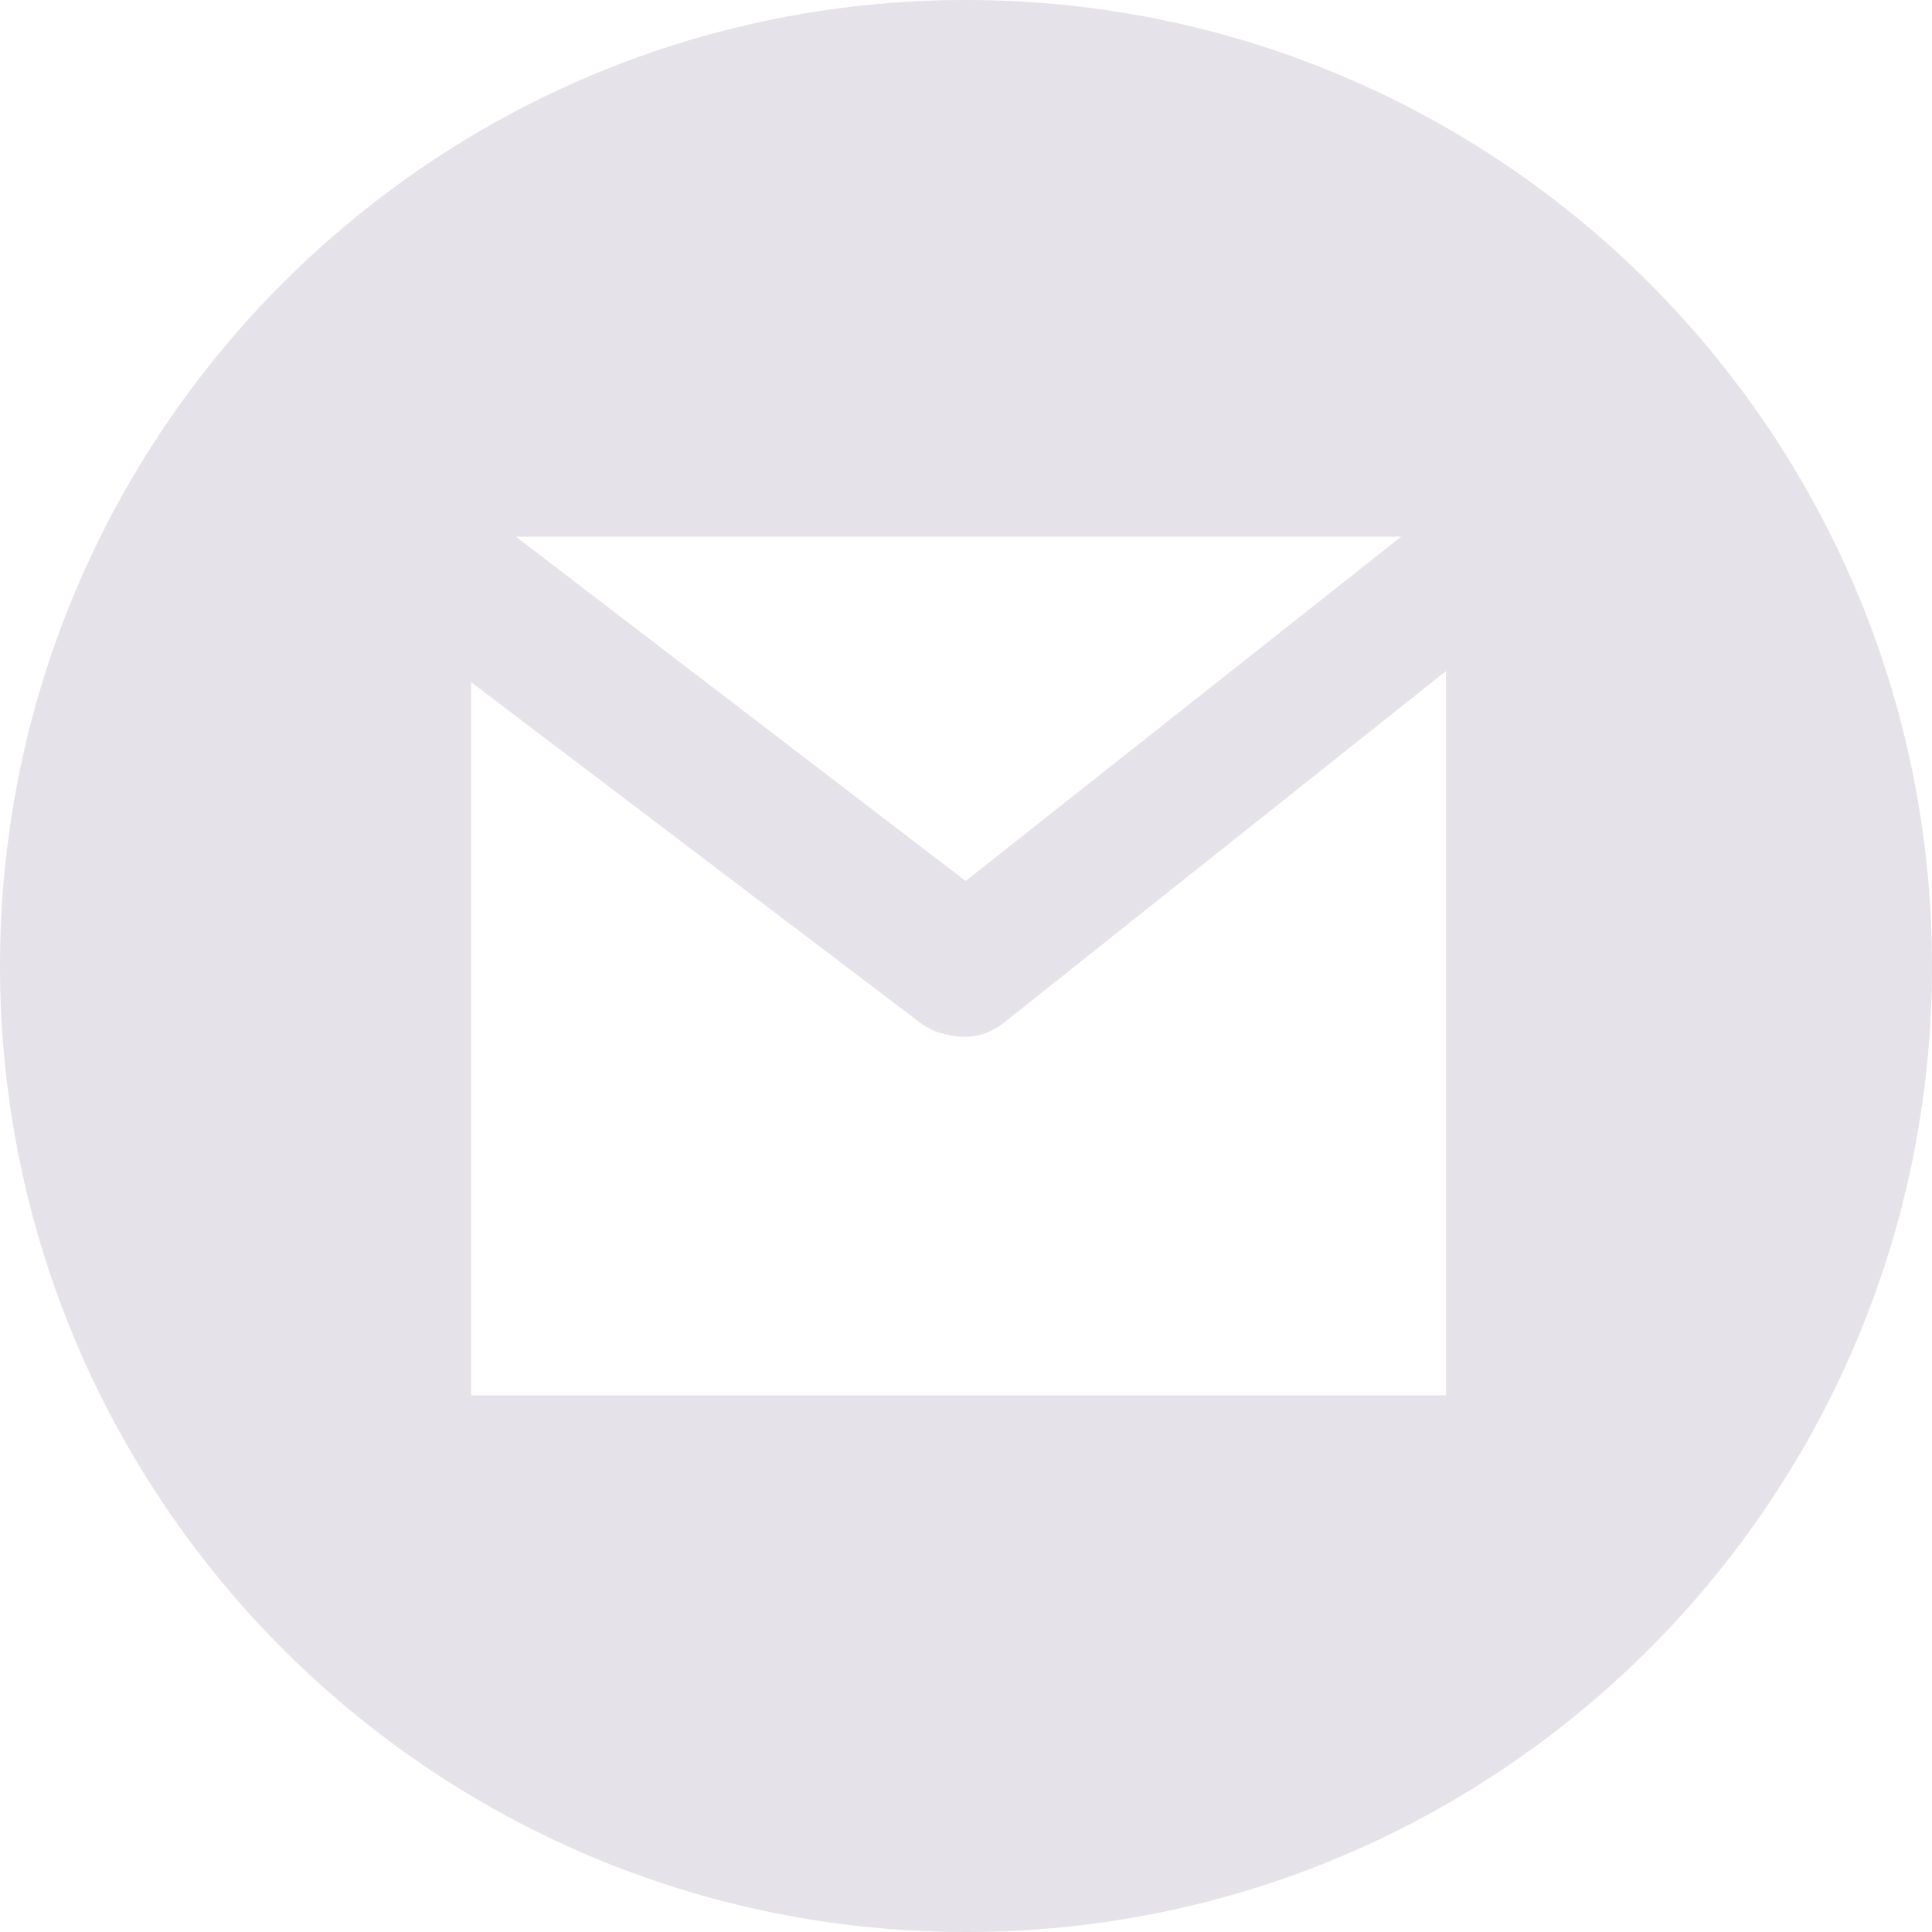
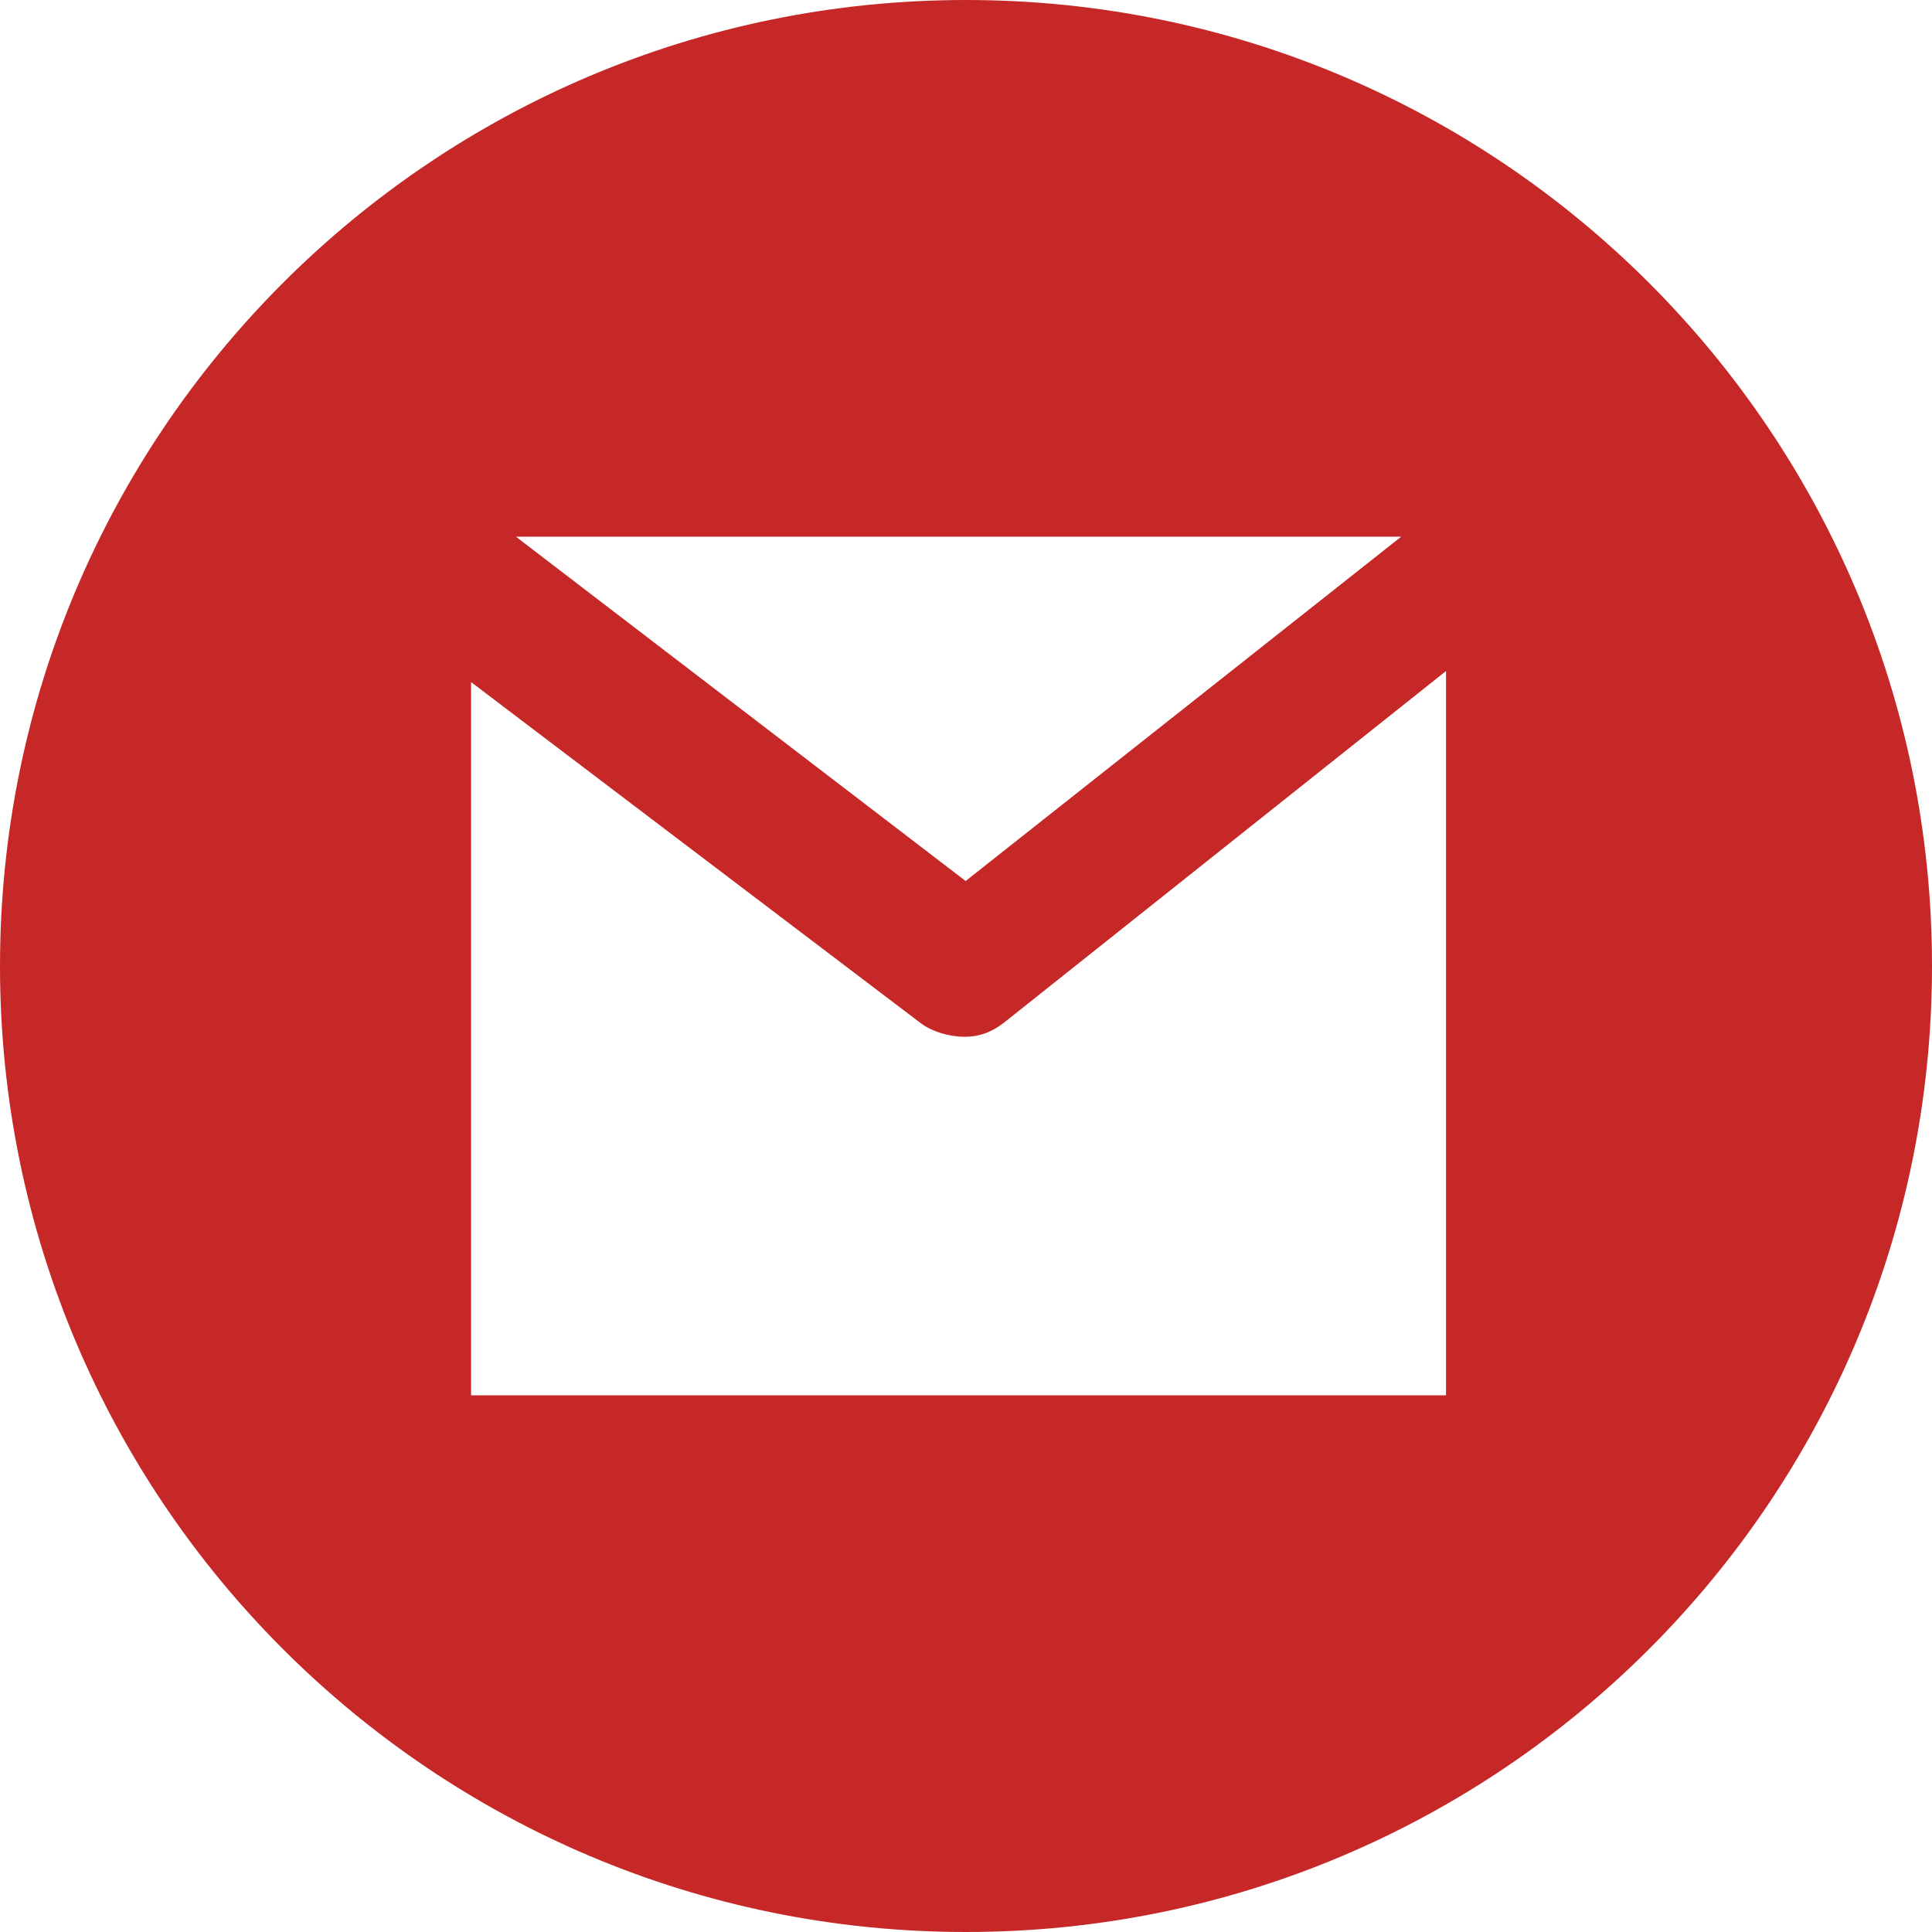
<svg xmlns="http://www.w3.org/2000/svg" version="1.1" id="Capa_1" x="0px" y="0px" viewBox="0 0 216 216" style="enable-background:new 0 0 216 216;" xml:space="preserve" width="512px" height="512px">
-   <path d="M108,0C48.353,0,0,48.353,0,108s48.353,108,108,108s108-48.353,108-108S167.647,0,108,0z M156.657,60L107.96,98.498  L57.679,60H156.657z M161.667,156h-109V76.259l50.244,38.11c1.347,1.03,3.34,1.545,4.947,1.545c1.645,0,3.073-0.54,4.435-1.616  l49.374-39.276V156z" fill="#E5E2E9" />
+   <path d="M108,0C48.353,0,0,48.353,0,108s48.353,108,108,108s108-48.353,108-108S167.647,0,108,0z M156.657,60L107.96,98.498  L57.679,60H156.657z M161.667,156h-109V76.259l50.244,38.11c1.347,1.03,3.34,1.545,4.947,1.545c1.645,0,3.073-0.54,4.435-1.616  l49.374-39.276V156z" fill="#C62828" />
  <g>
</g>
  <g>
</g>
  <g>
</g>
  <g>
</g>
  <g>
</g>
  <g>
</g>
  <g>
</g>
  <g>
</g>
  <g>
</g>
  <g>
</g>
  <g>
</g>
  <g>
</g>
  <g>
</g>
  <g>
</g>
  <g>
</g>
</svg>
